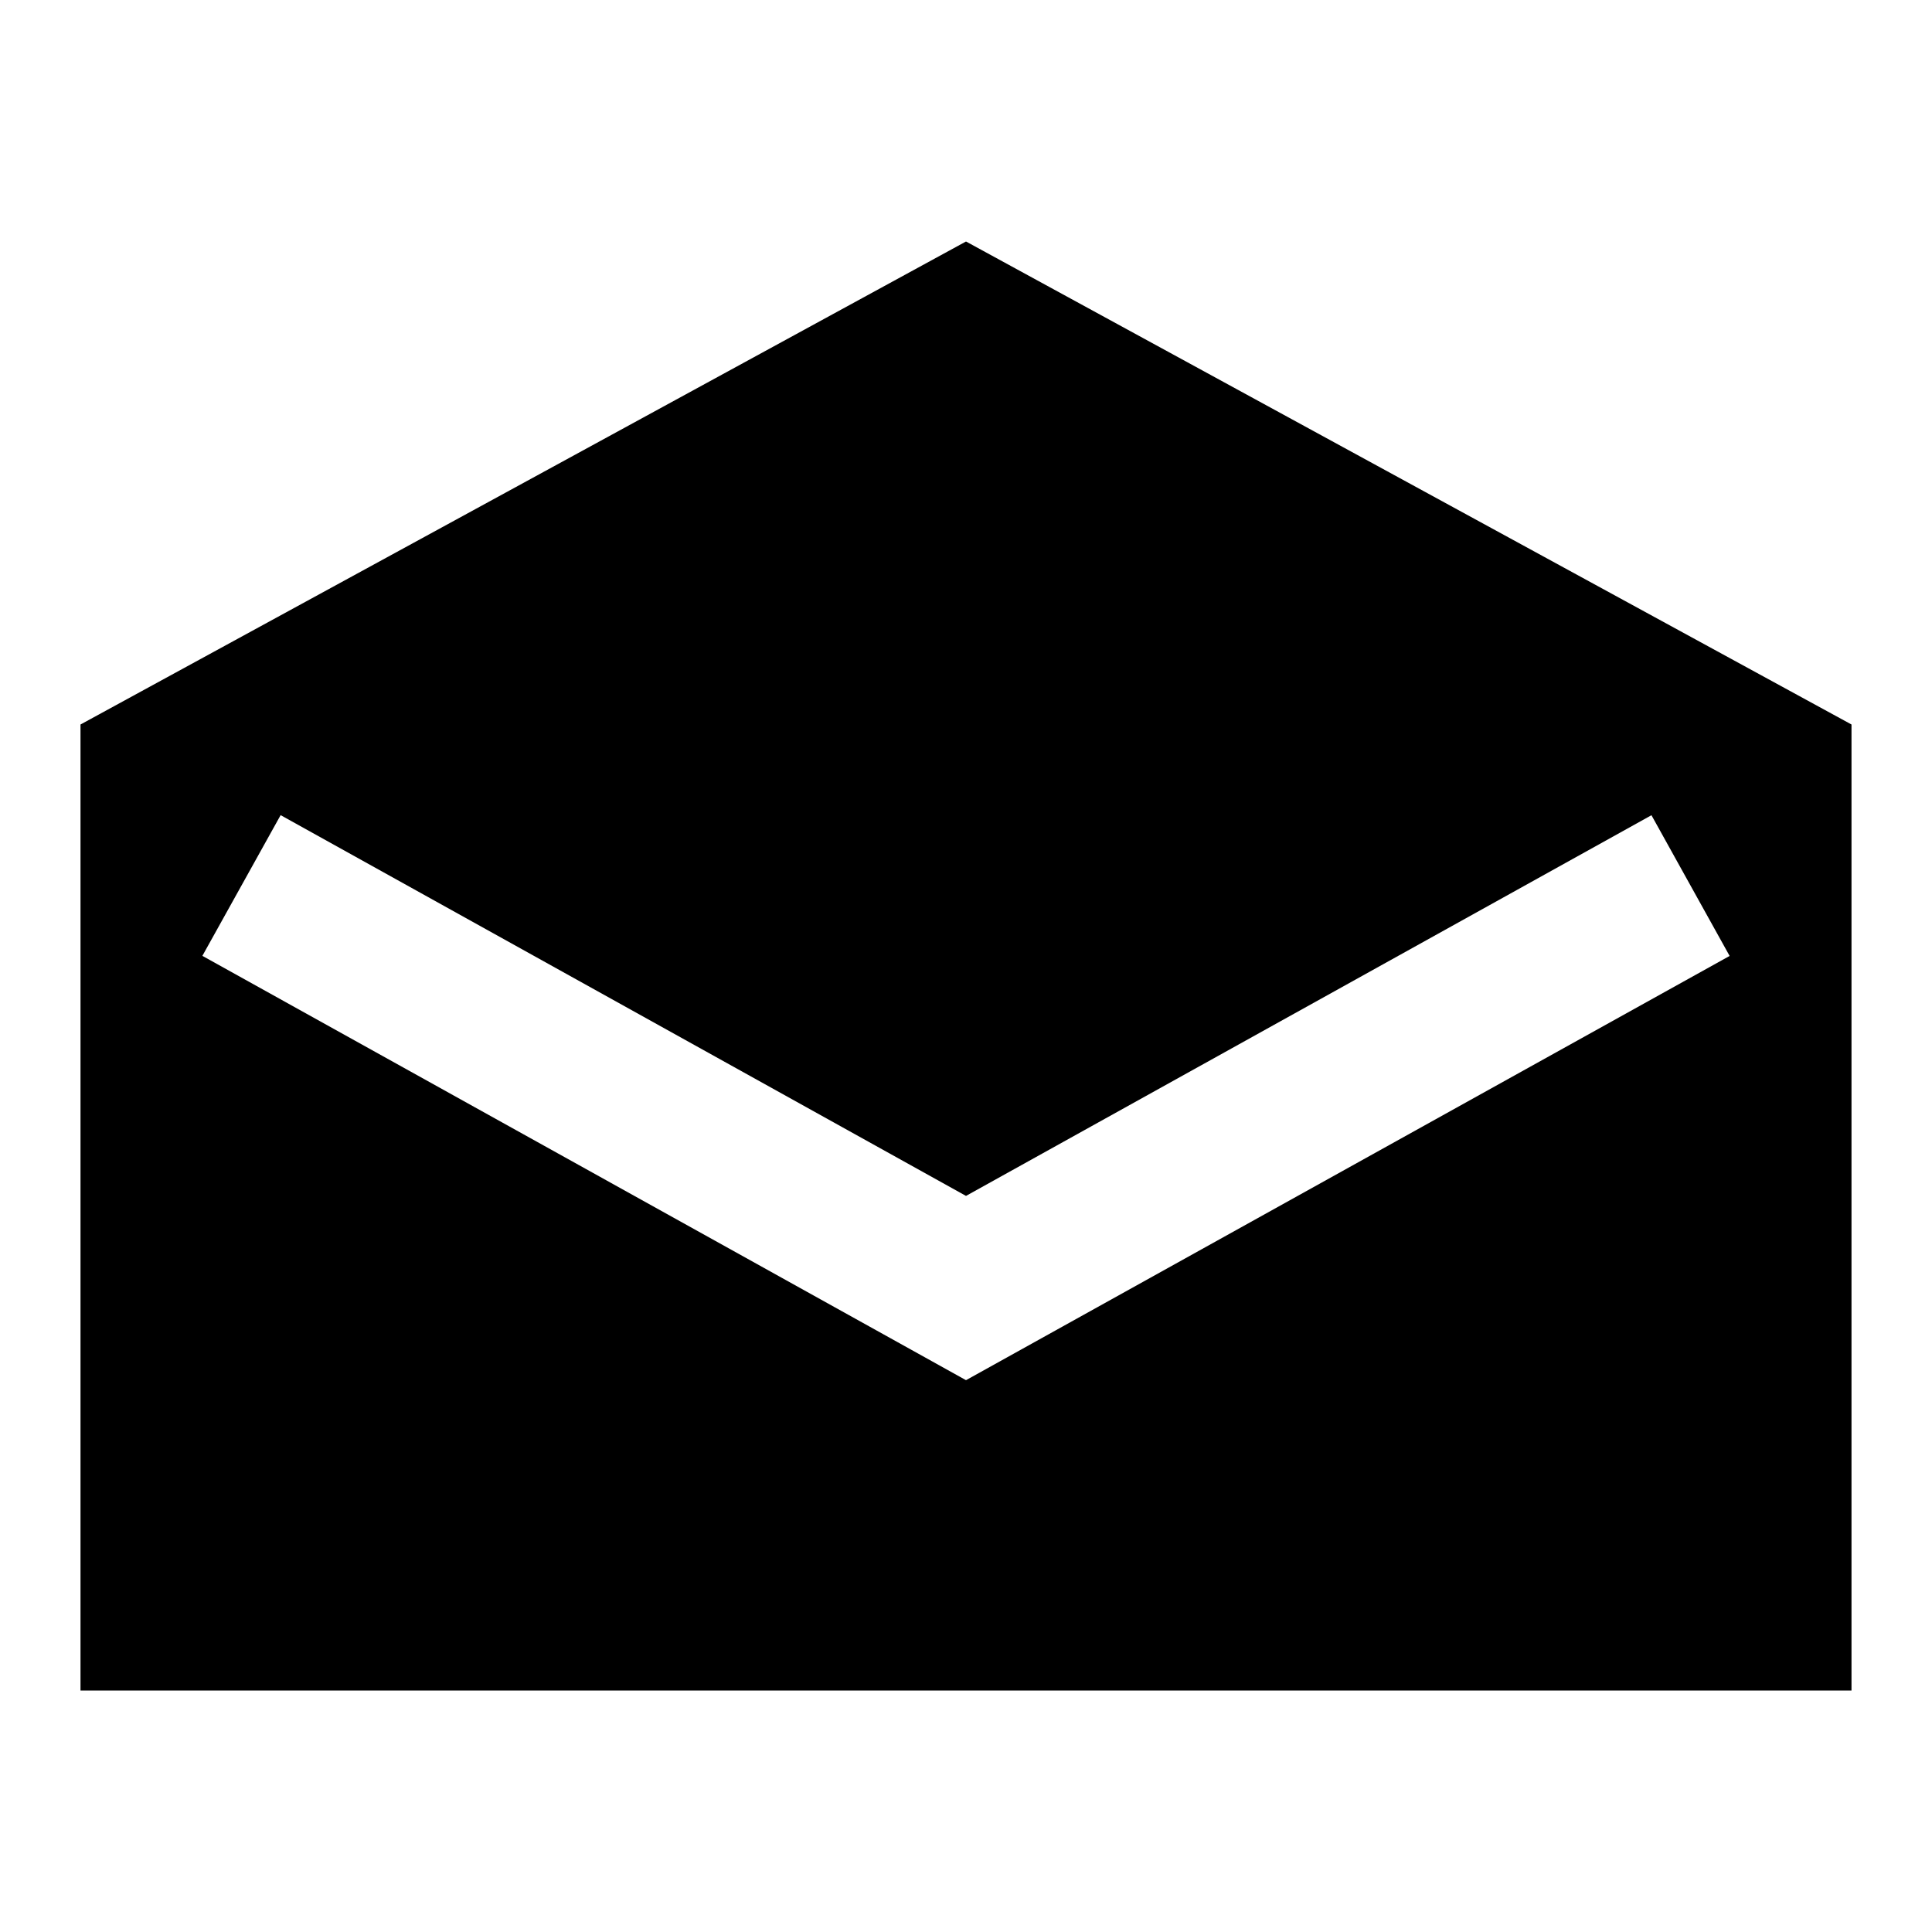
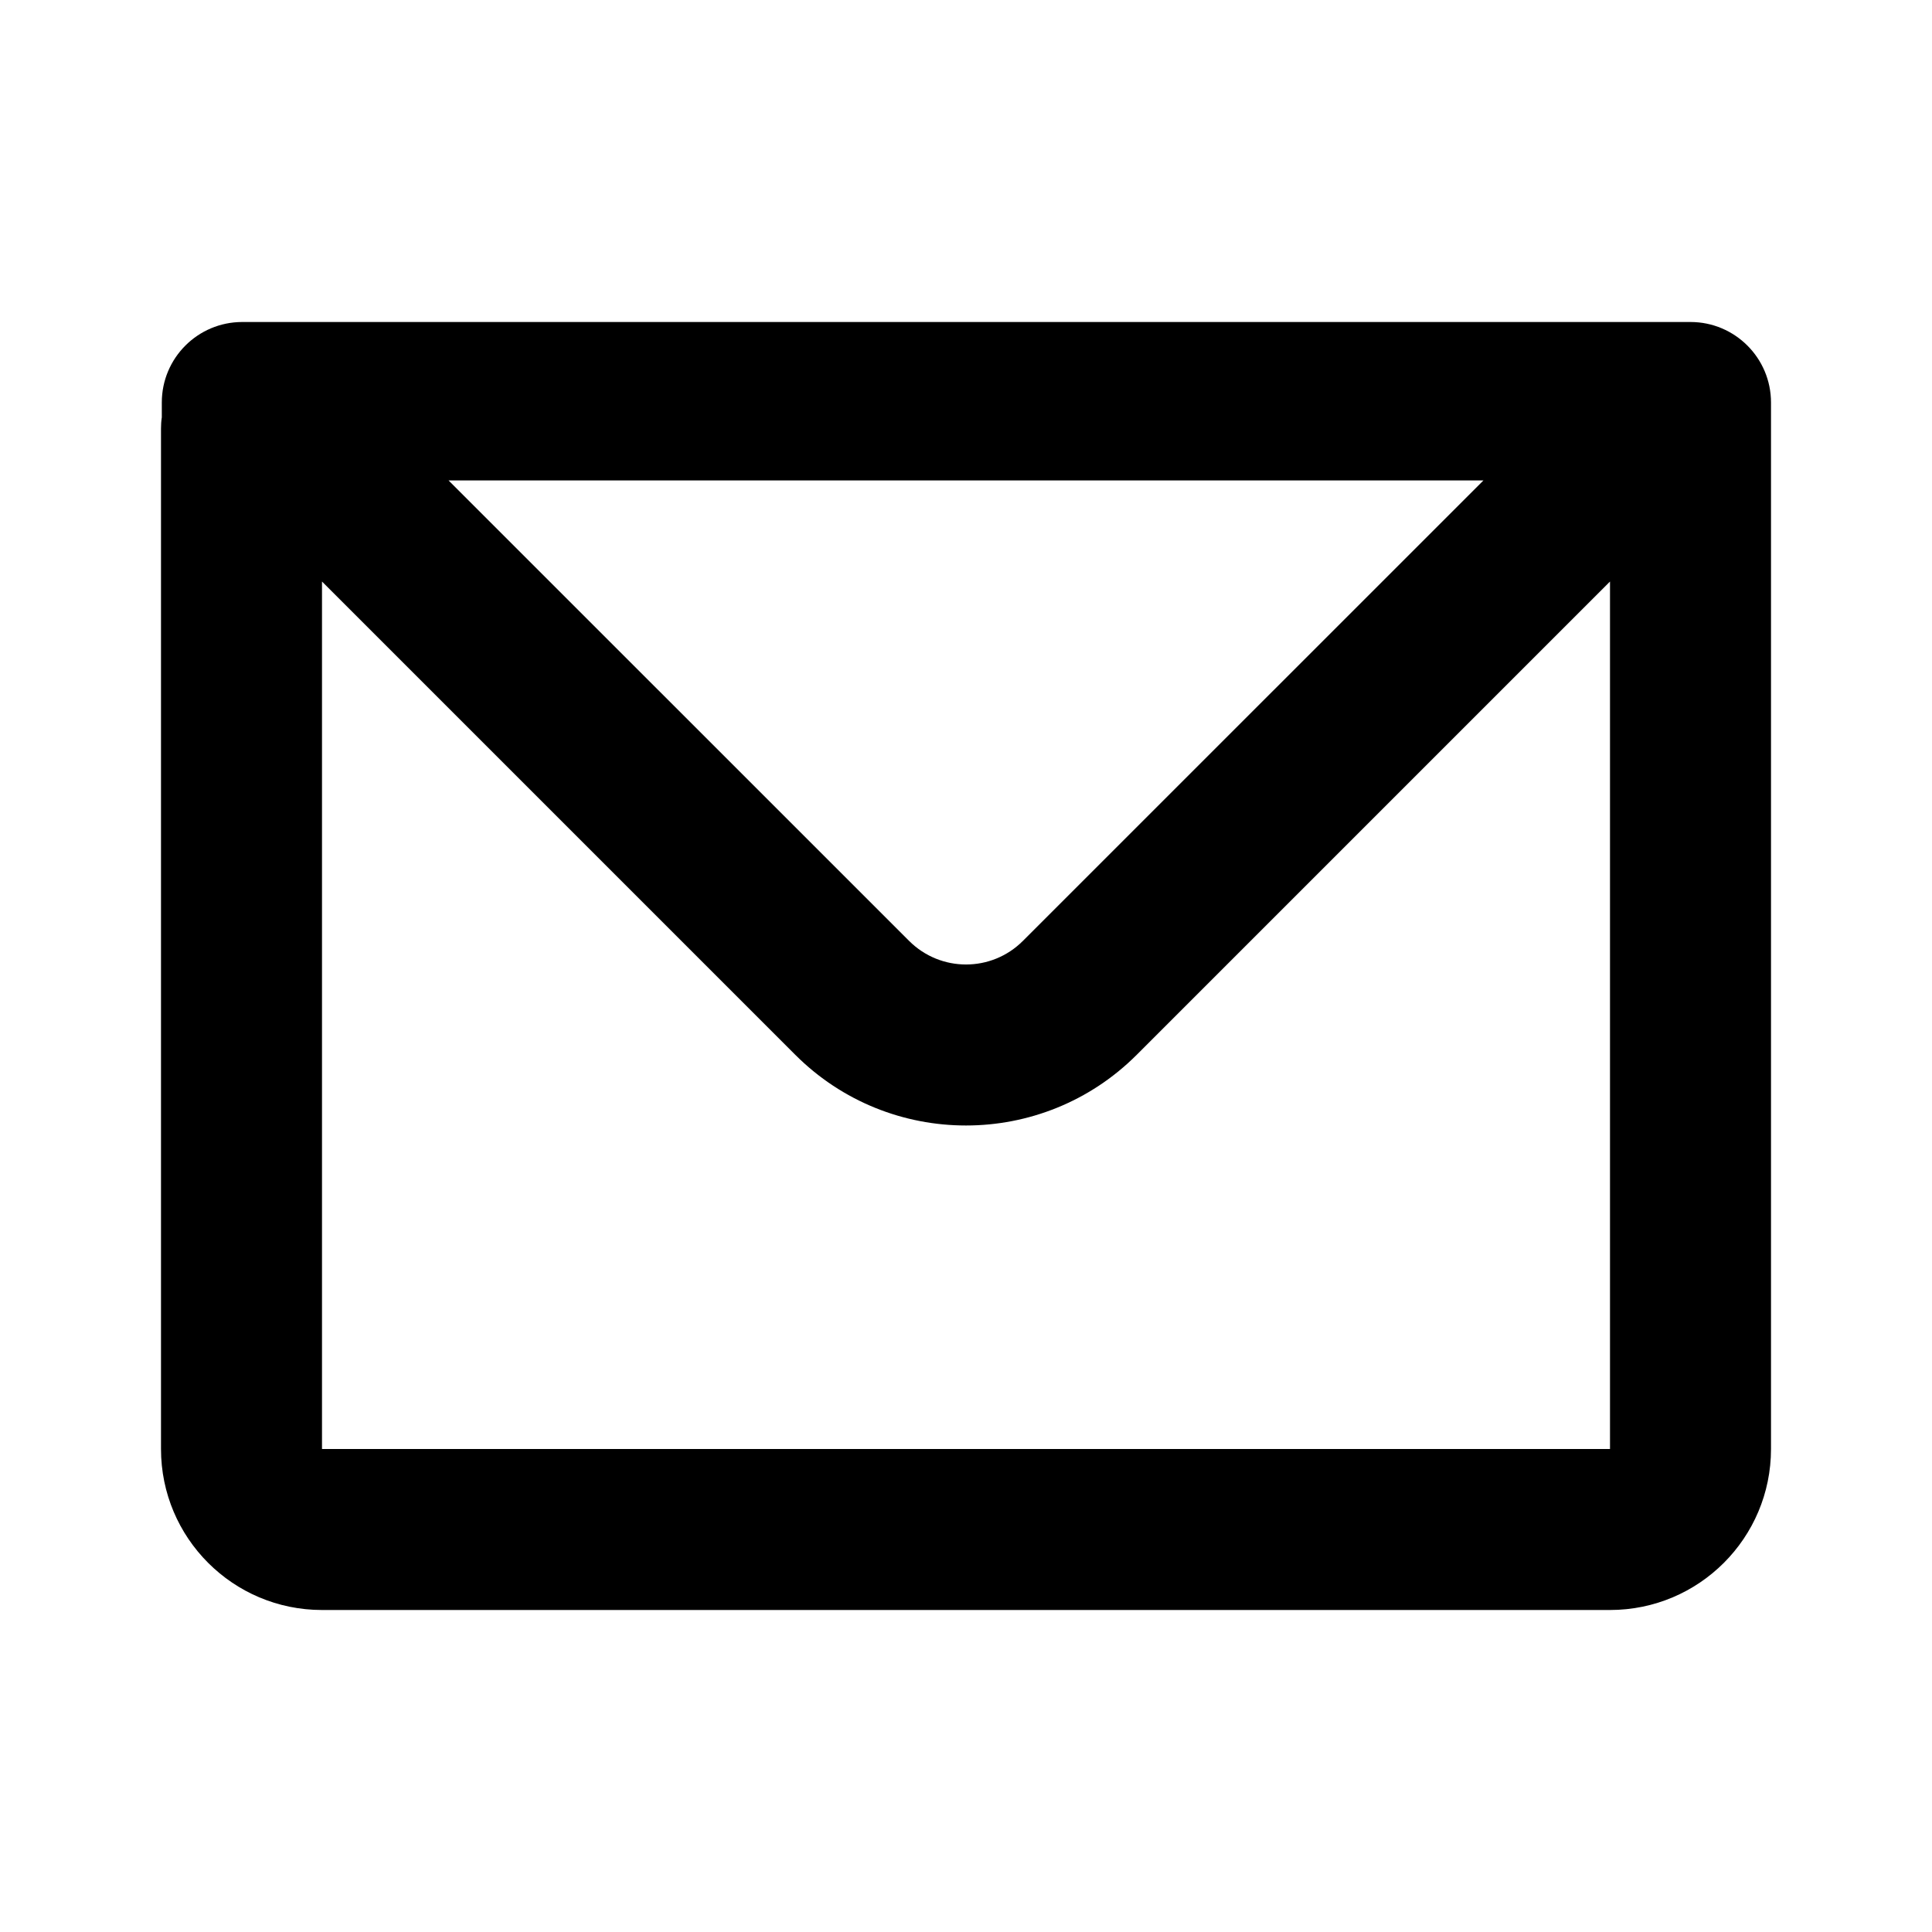
<svg xmlns="http://www.w3.org/2000/svg" width="24" height="24" viewBox="0 0 24 24">
-   <path d="M12 3L1 9V21H23V9L12 3ZM12 17.145L2.514 11.874L3.486 10.126L12 14.856L20.515 10.127L21.486 11.875L12 17.145Z" />
+   <g id="email">
+     <path id="Vector" fill-rule="evenodd" clip-rule="evenodd" d="M2.01 5C2.01 4.448 2.457 4 3.01 4H21C21.552 4 22 4.448 22 5V18C22 19.105 21.105 20 20 20H4C2.895 20 2 19.105 2 18V5.324C2 5.277 2.003 5.23 2.01 5.184V5ZM4 7.224V18H20V7.224L14.121 13.103C12.95 14.274 11.05 14.274 9.879 13.103L4 7.224ZM5.572 5.968H18.428L12.707 11.688C12.317 12.079 11.684 12.079 11.293 11.688L5.572 5.968Z" />
+   </g>
</svg>
